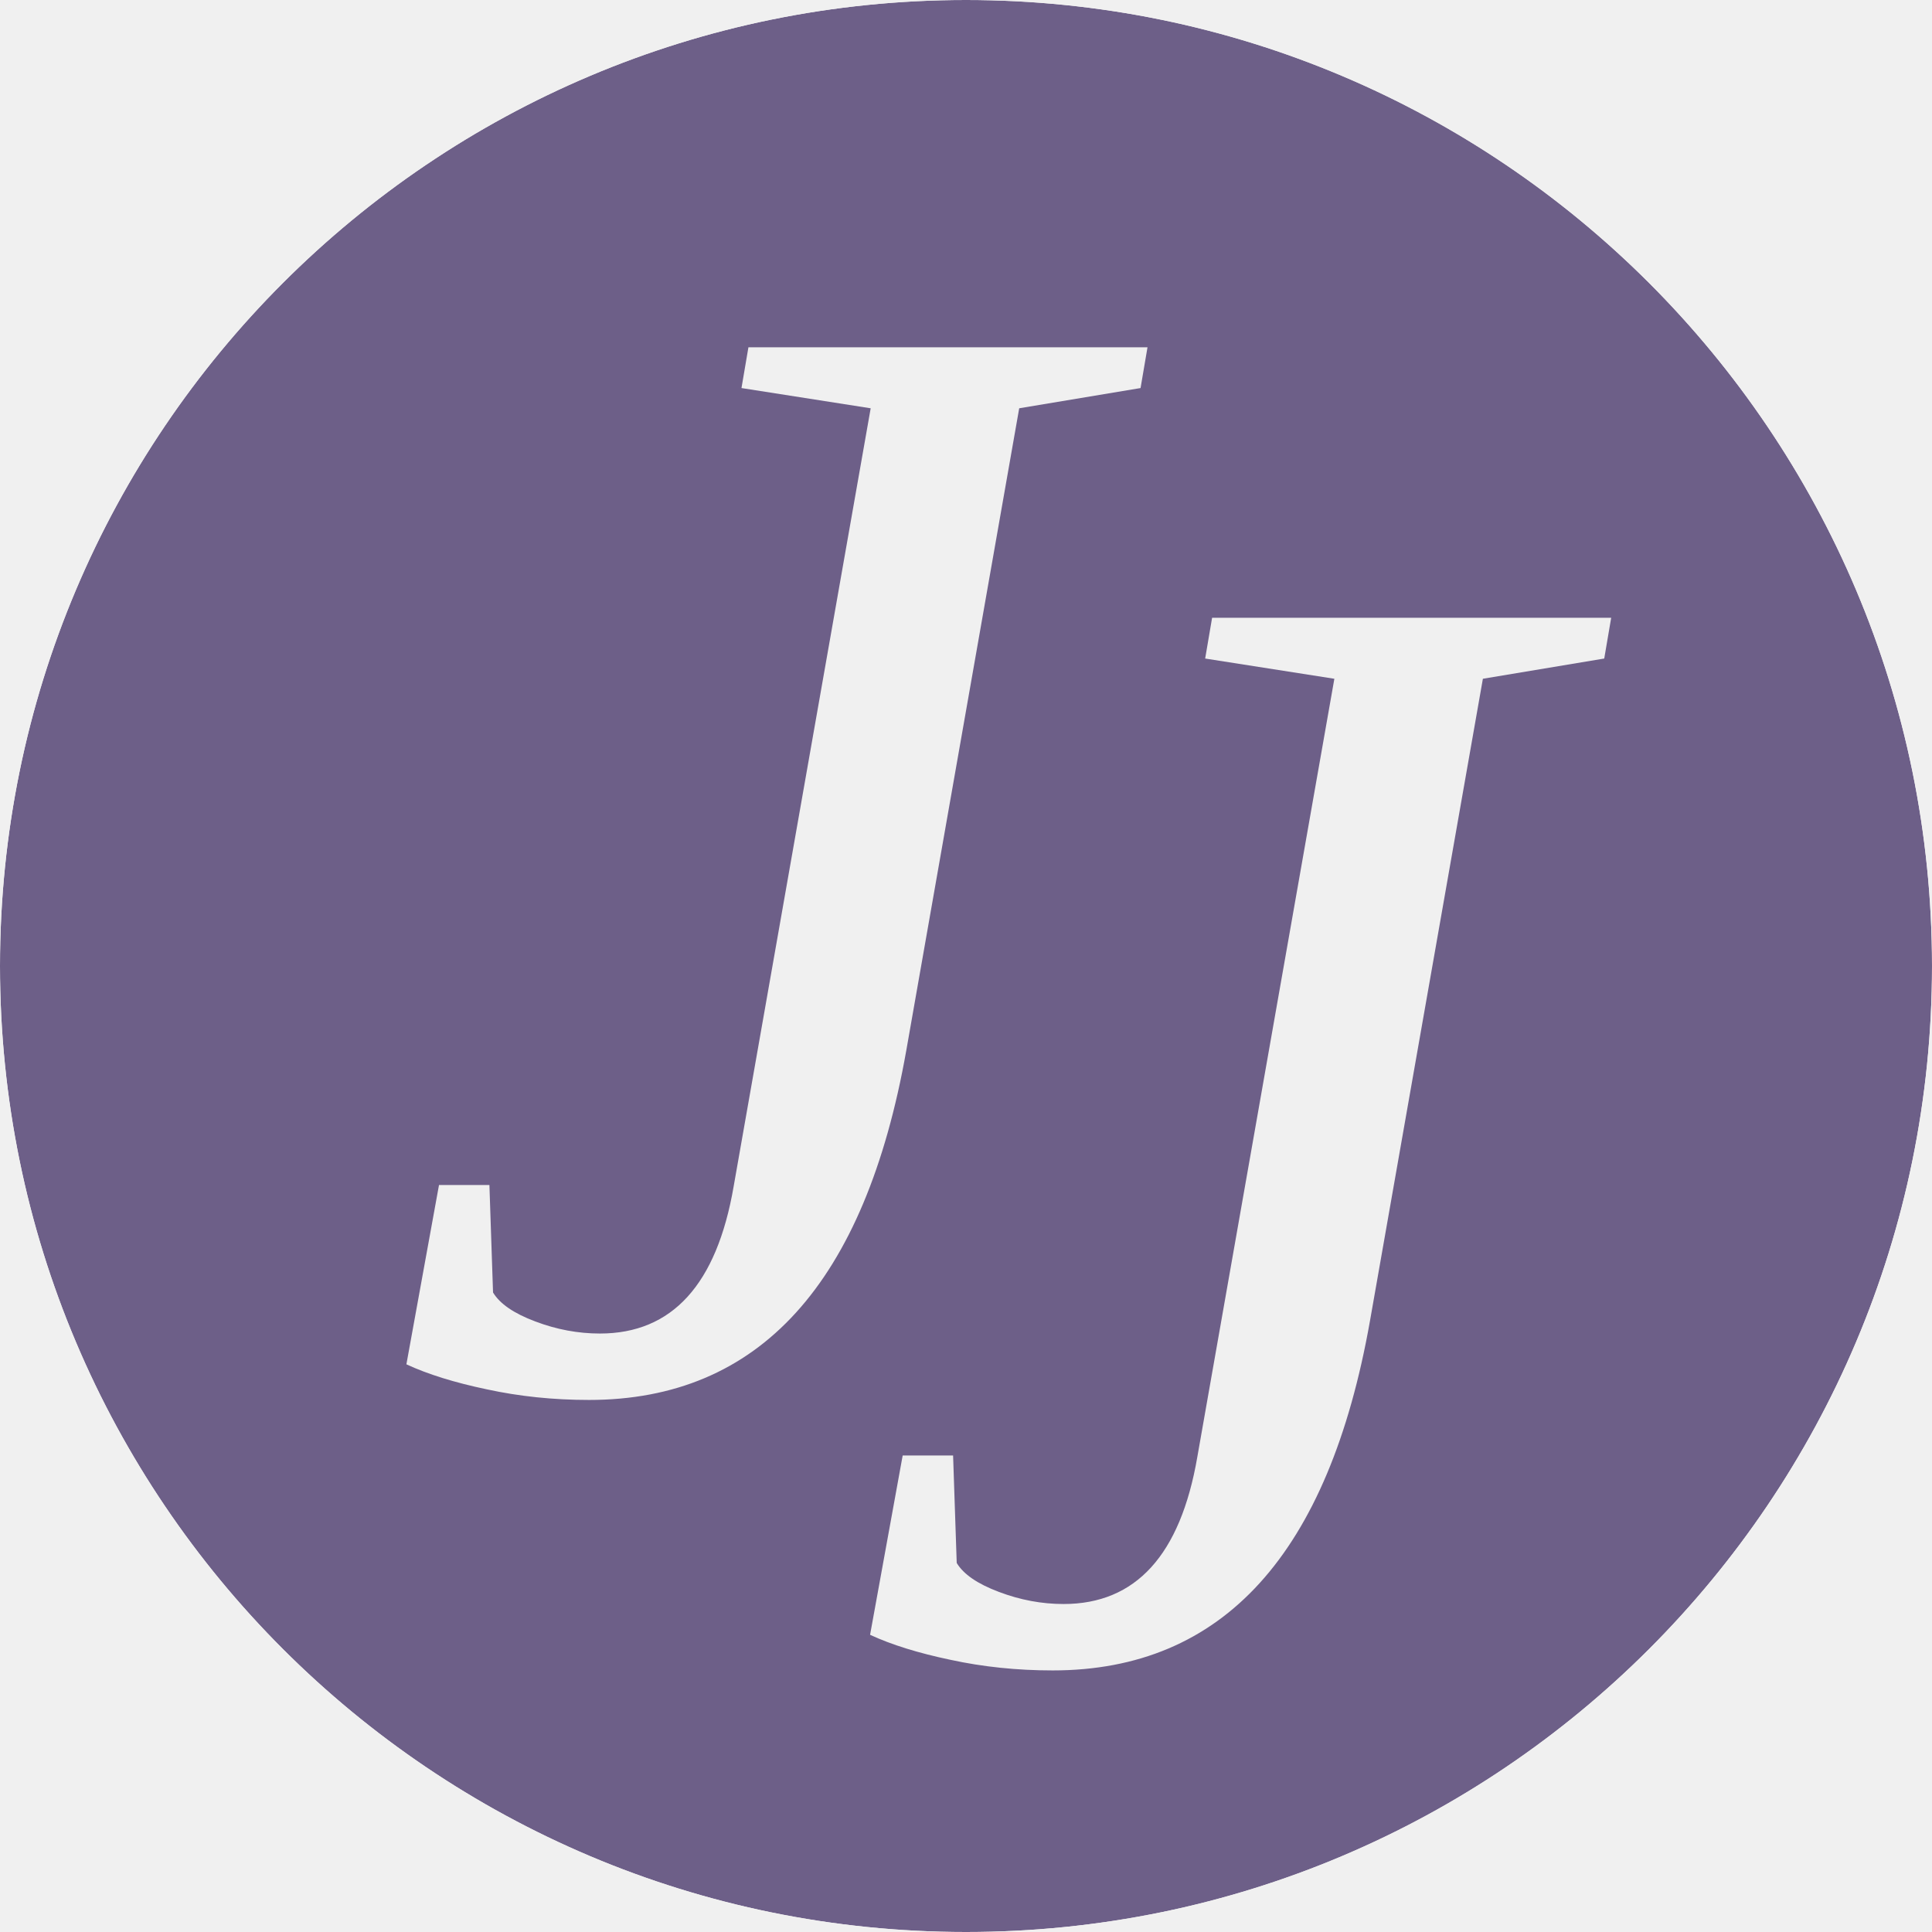
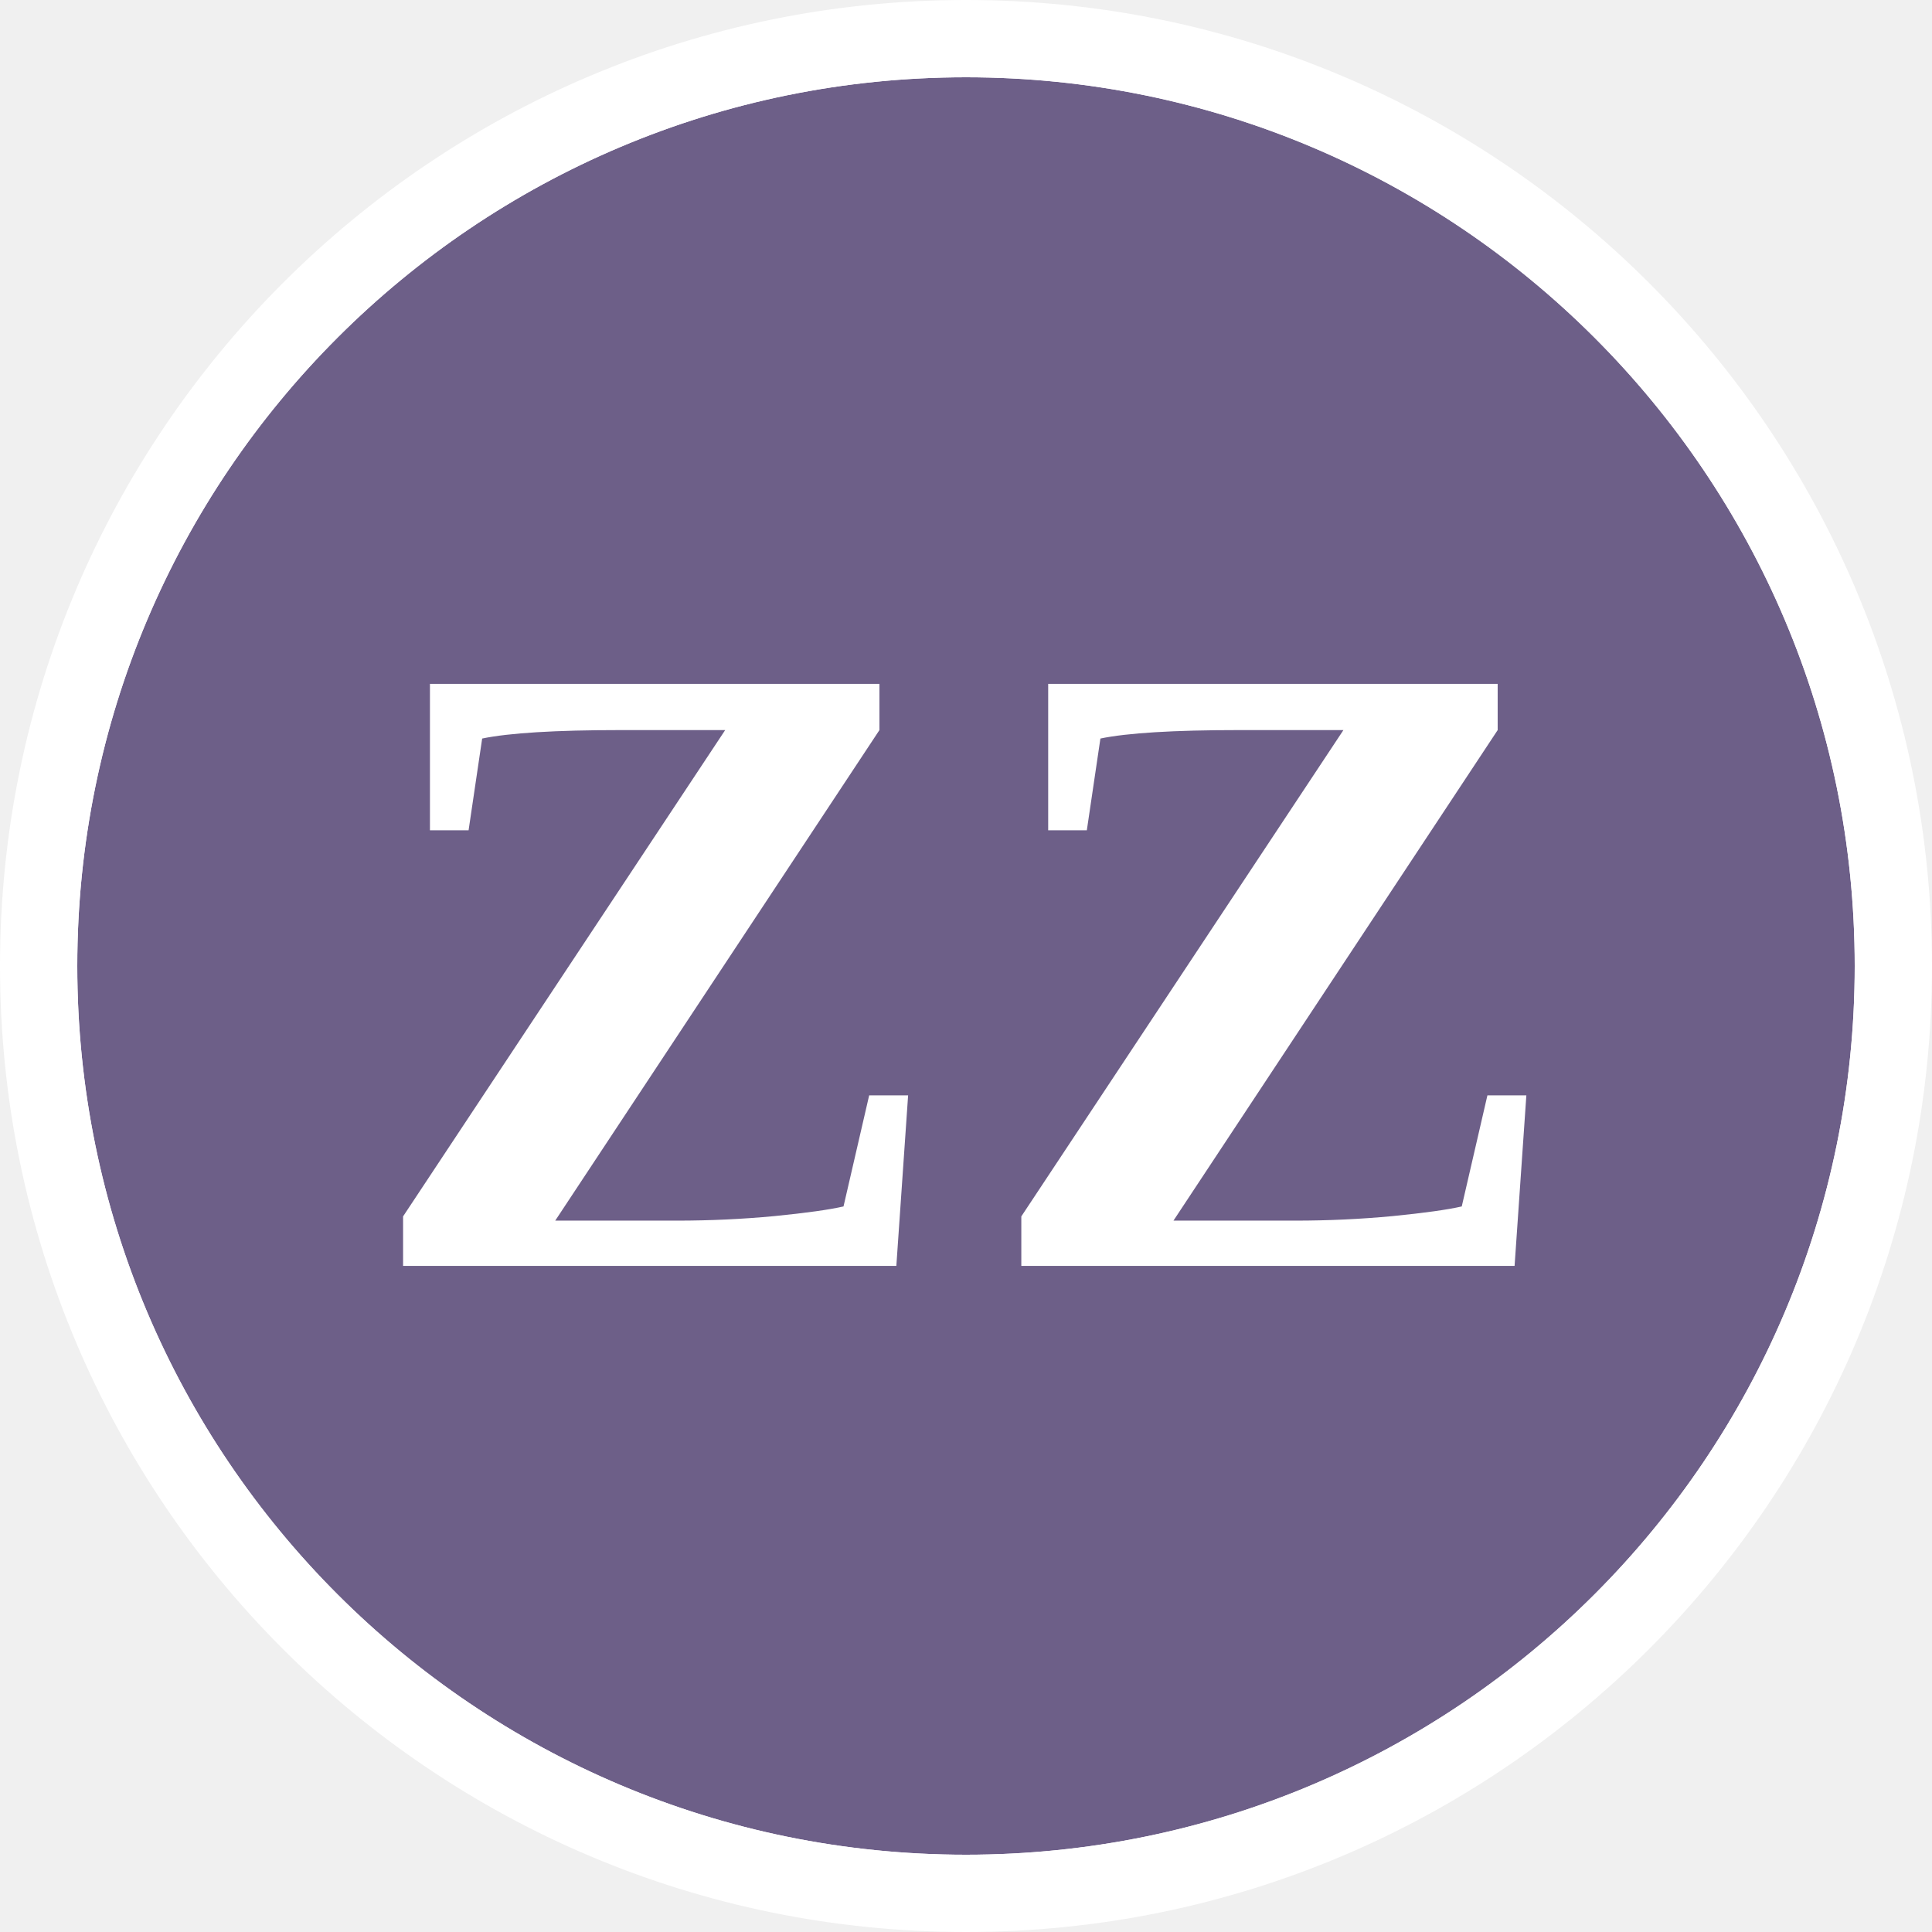
- <svg xmlns="http://www.w3.org/2000/svg" viewBox="0 0 100 100" role="img" aria-label="JJ">
+ <svg xmlns="http://www.w3.org/2000/svg" viewBox="0 0 100 100" role="img" aria-label="ZZ">
  <defs>
-     <mask id="jjcut">
-       <circle cx="50" cy="50" r="50" fill="#fff" />
-       <text x="38" y="44" text-anchor="middle" dominant-baseline="central" font-family="Georgia, 'Times New Roman', serif" font-style="italic" font-weight="500" font-size="82" fill="#000">J</text>
-       <text x="62" y="58" text-anchor="middle" dominant-baseline="central" font-family="Georgia, 'Times New Roman', serif" font-style="italic" font-weight="500" font-size="82" fill="#000">J</text>
+     <mask id="zzcut">
+       <circle cx="50" cy="50" r="46" fill="#fff" />
+       <text x="34" y="50" text-anchor="middle" dominant-baseline="central" font-family="Georgia, 'Times New Roman', serif" font-weight="700" font-size="46" fill="#000">Z</text>
+       <text x="66" y="50" text-anchor="middle" dominant-baseline="central" font-family="Georgia, 'Times New Roman', serif" font-weight="700" font-size="46" fill="#000">Z</text>
    </mask>
  </defs>
-   <circle cx="50" cy="50" r="50" fill="#6d5f88" mask="url(#jjcut)" />
+   <circle cx="50" cy="50" r="50" fill="#ffffff" />
+   <circle cx="50" cy="50" r="46" fill="#6d5f88" mask="url(#zzcut)" />
</svg>
